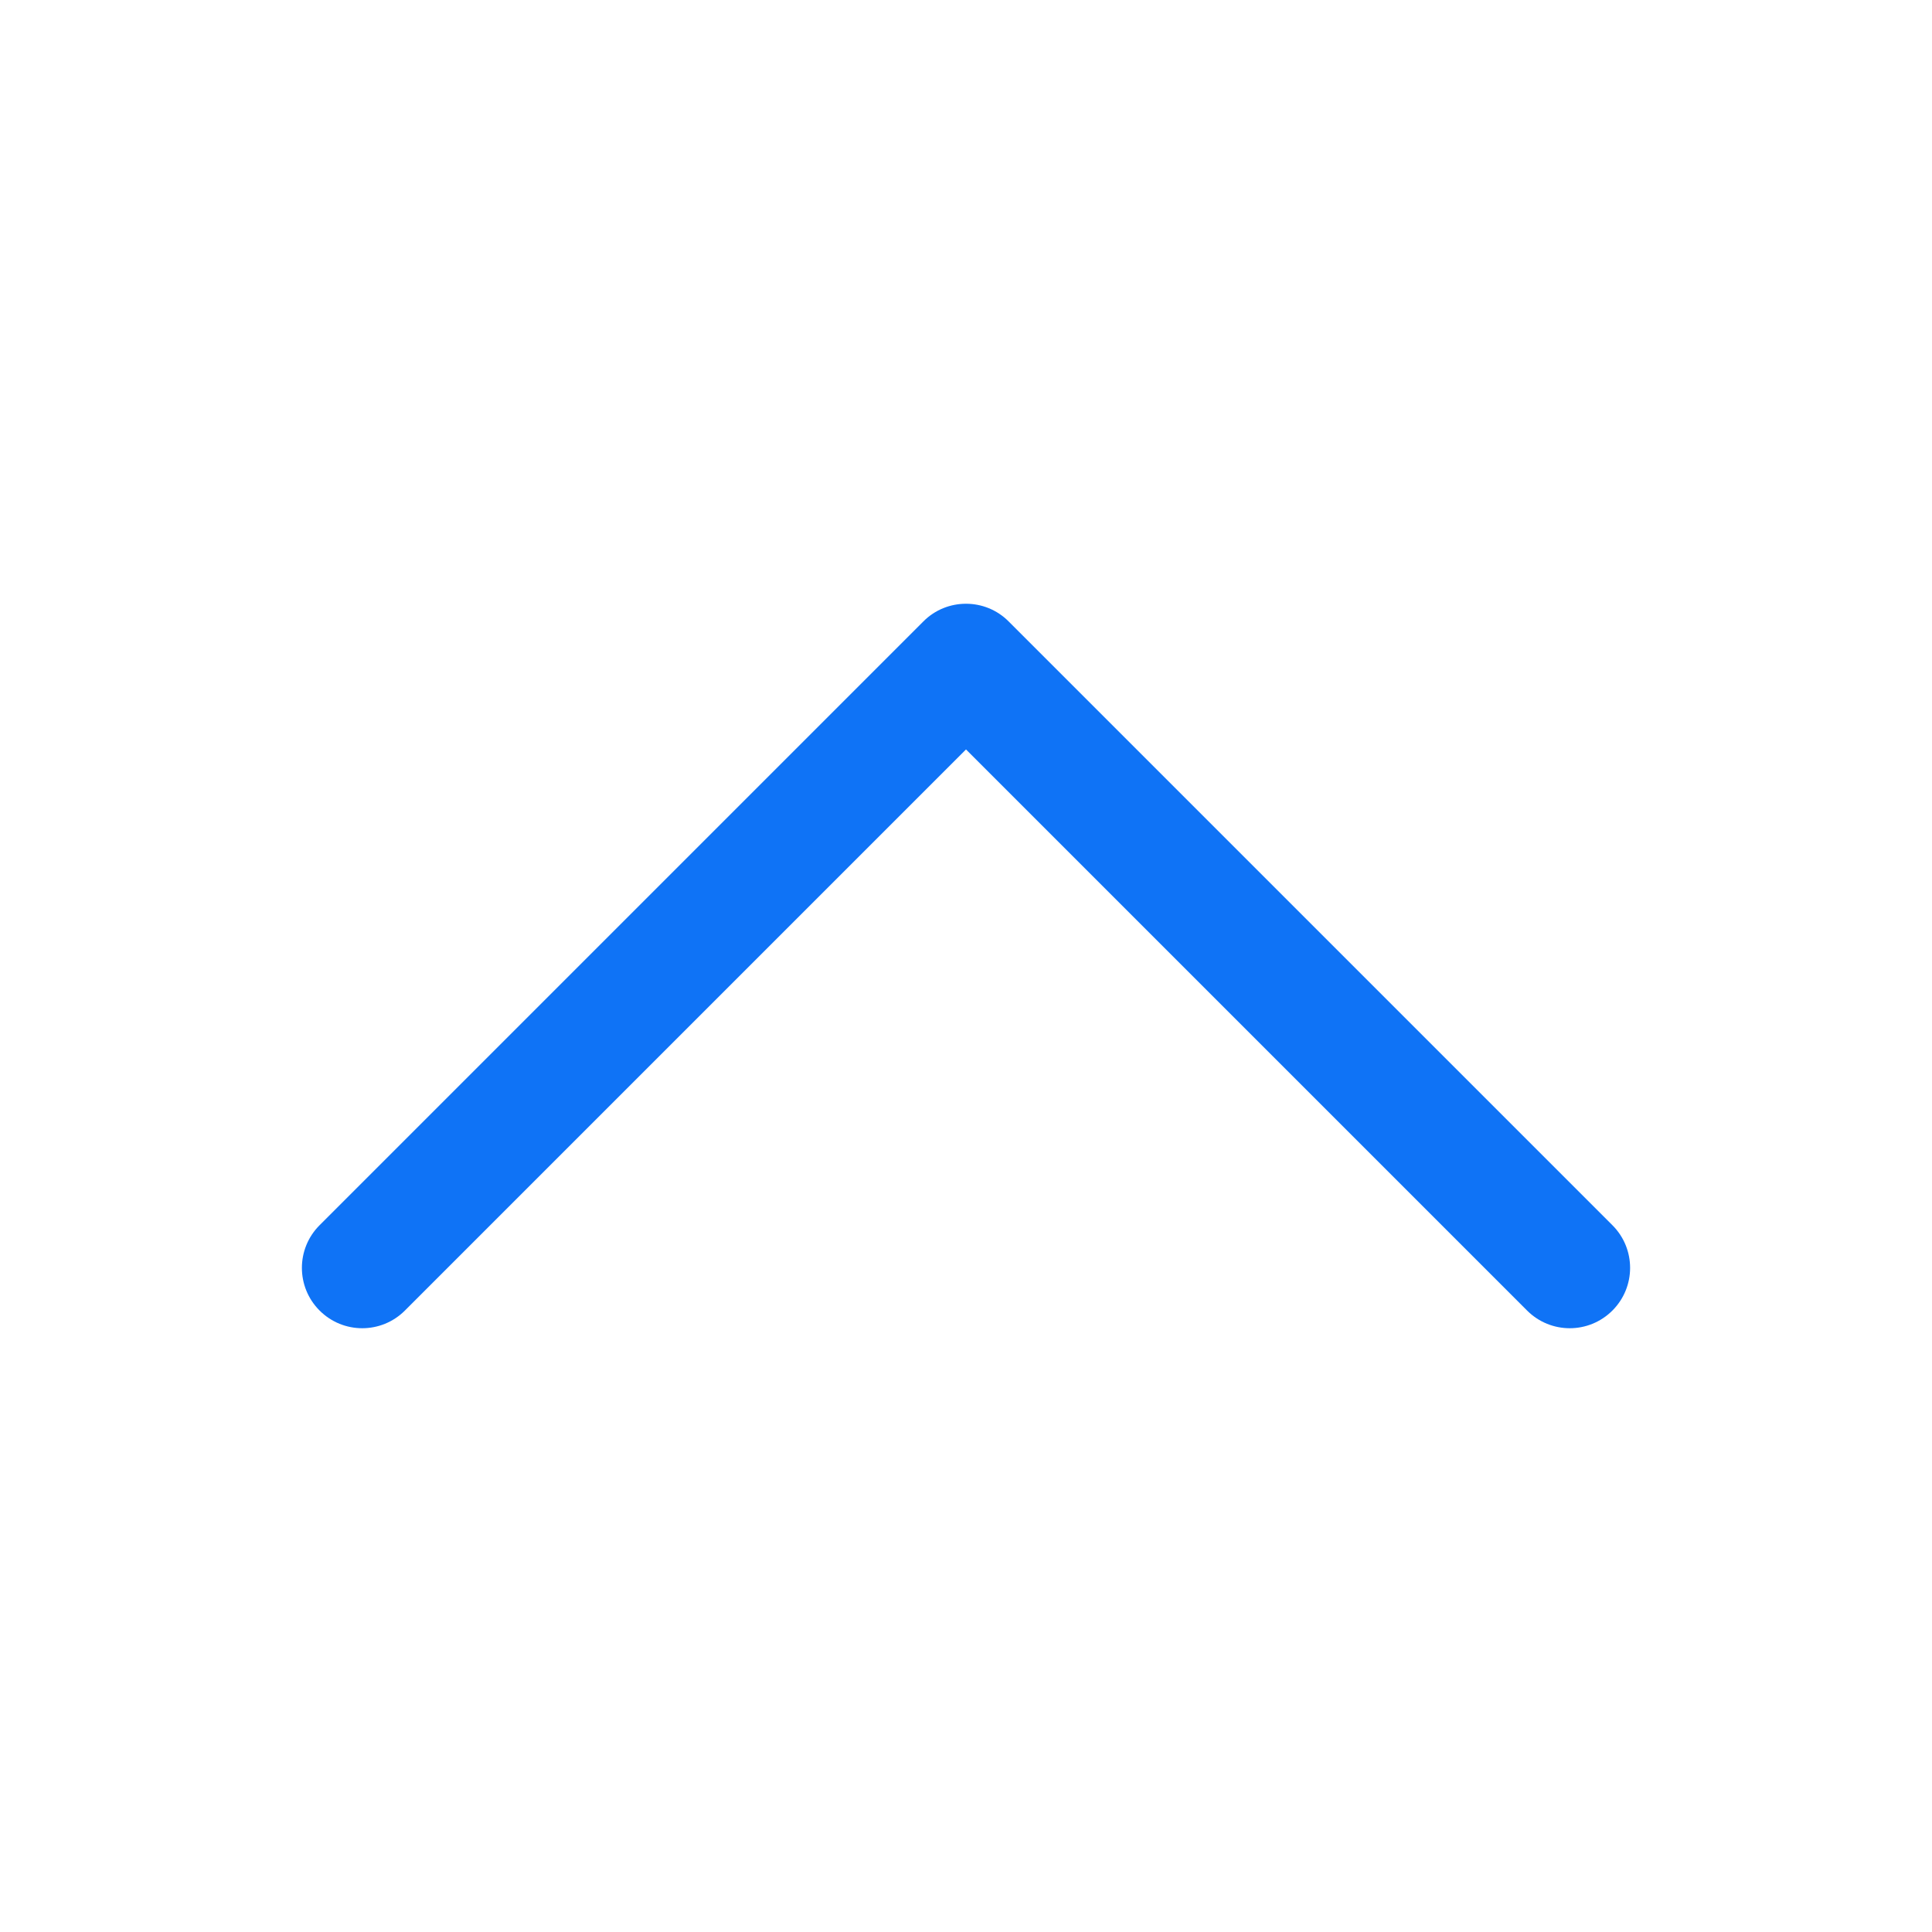
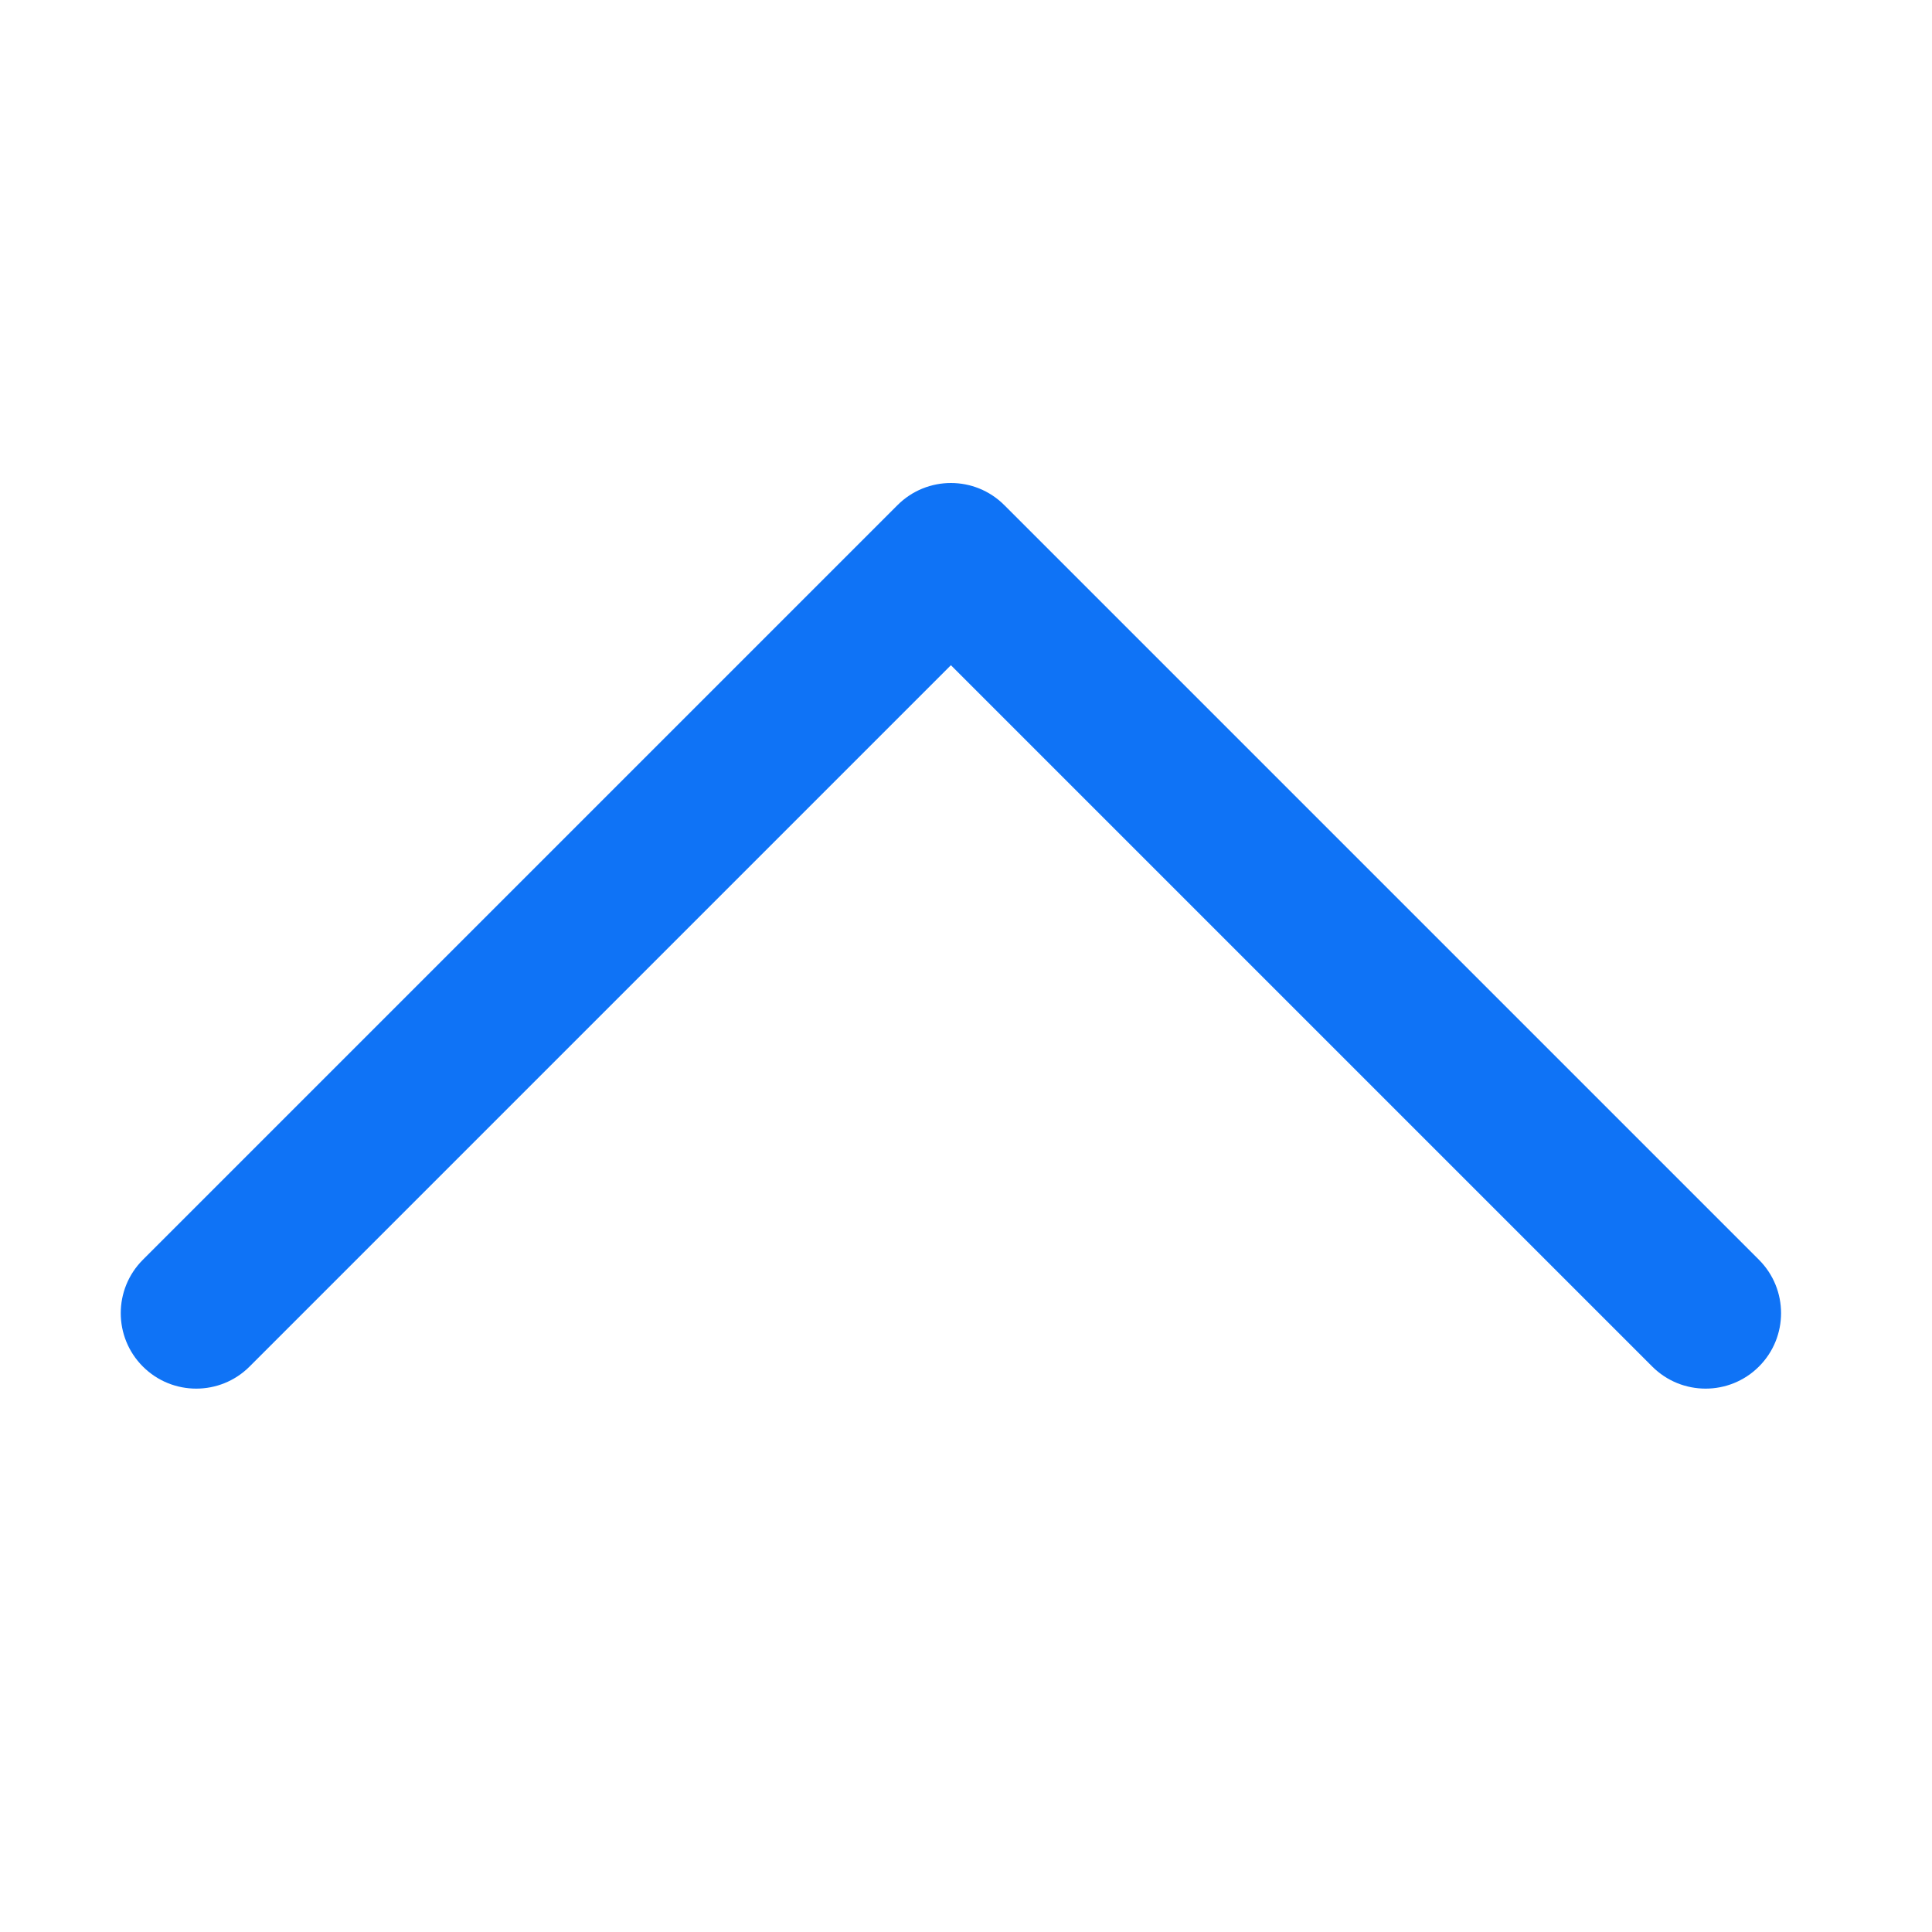
- <svg xmlns="http://www.w3.org/2000/svg" width="24" height="24" viewBox="0 0 24 24" fill="none">
-   <path d="M12 7.5C12.192 7.5 12.384 7.573 12.53 7.72L20.03 15.22C20.323 15.513 20.323 15.987 20.03 16.28C19.737 16.573 19.263 16.573 18.97 16.28L12 9.31L5.03 16.28C4.737 16.573 4.263 16.573 3.97 16.28C3.677 15.987 3.677 15.513 3.97 15.22L11.47 7.72C11.616 7.573 11.808 7.5 12 7.5Z" fill="#0F73F6" />
+ <svg xmlns="http://www.w3.org/2000/svg" width="16" height="16" viewBox="0 0 16 16" fill="none">
+   <path d="M7.875 4C7.715 4 7.555 4.061 7.433 4.183L1.183 10.433C0.939 10.677 0.939 11.073 1.183 11.317C1.427 11.561 1.823 11.561 2.067 11.317L7.875 5.509L13.683 11.317C13.927 11.561 14.323 11.561 14.567 11.317C14.811 11.073 14.811 10.677 14.567 10.433L8.317 4.183C8.195 4.061 8.035 4 7.875 4Z" fill="#0F73F6" />
</svg>
